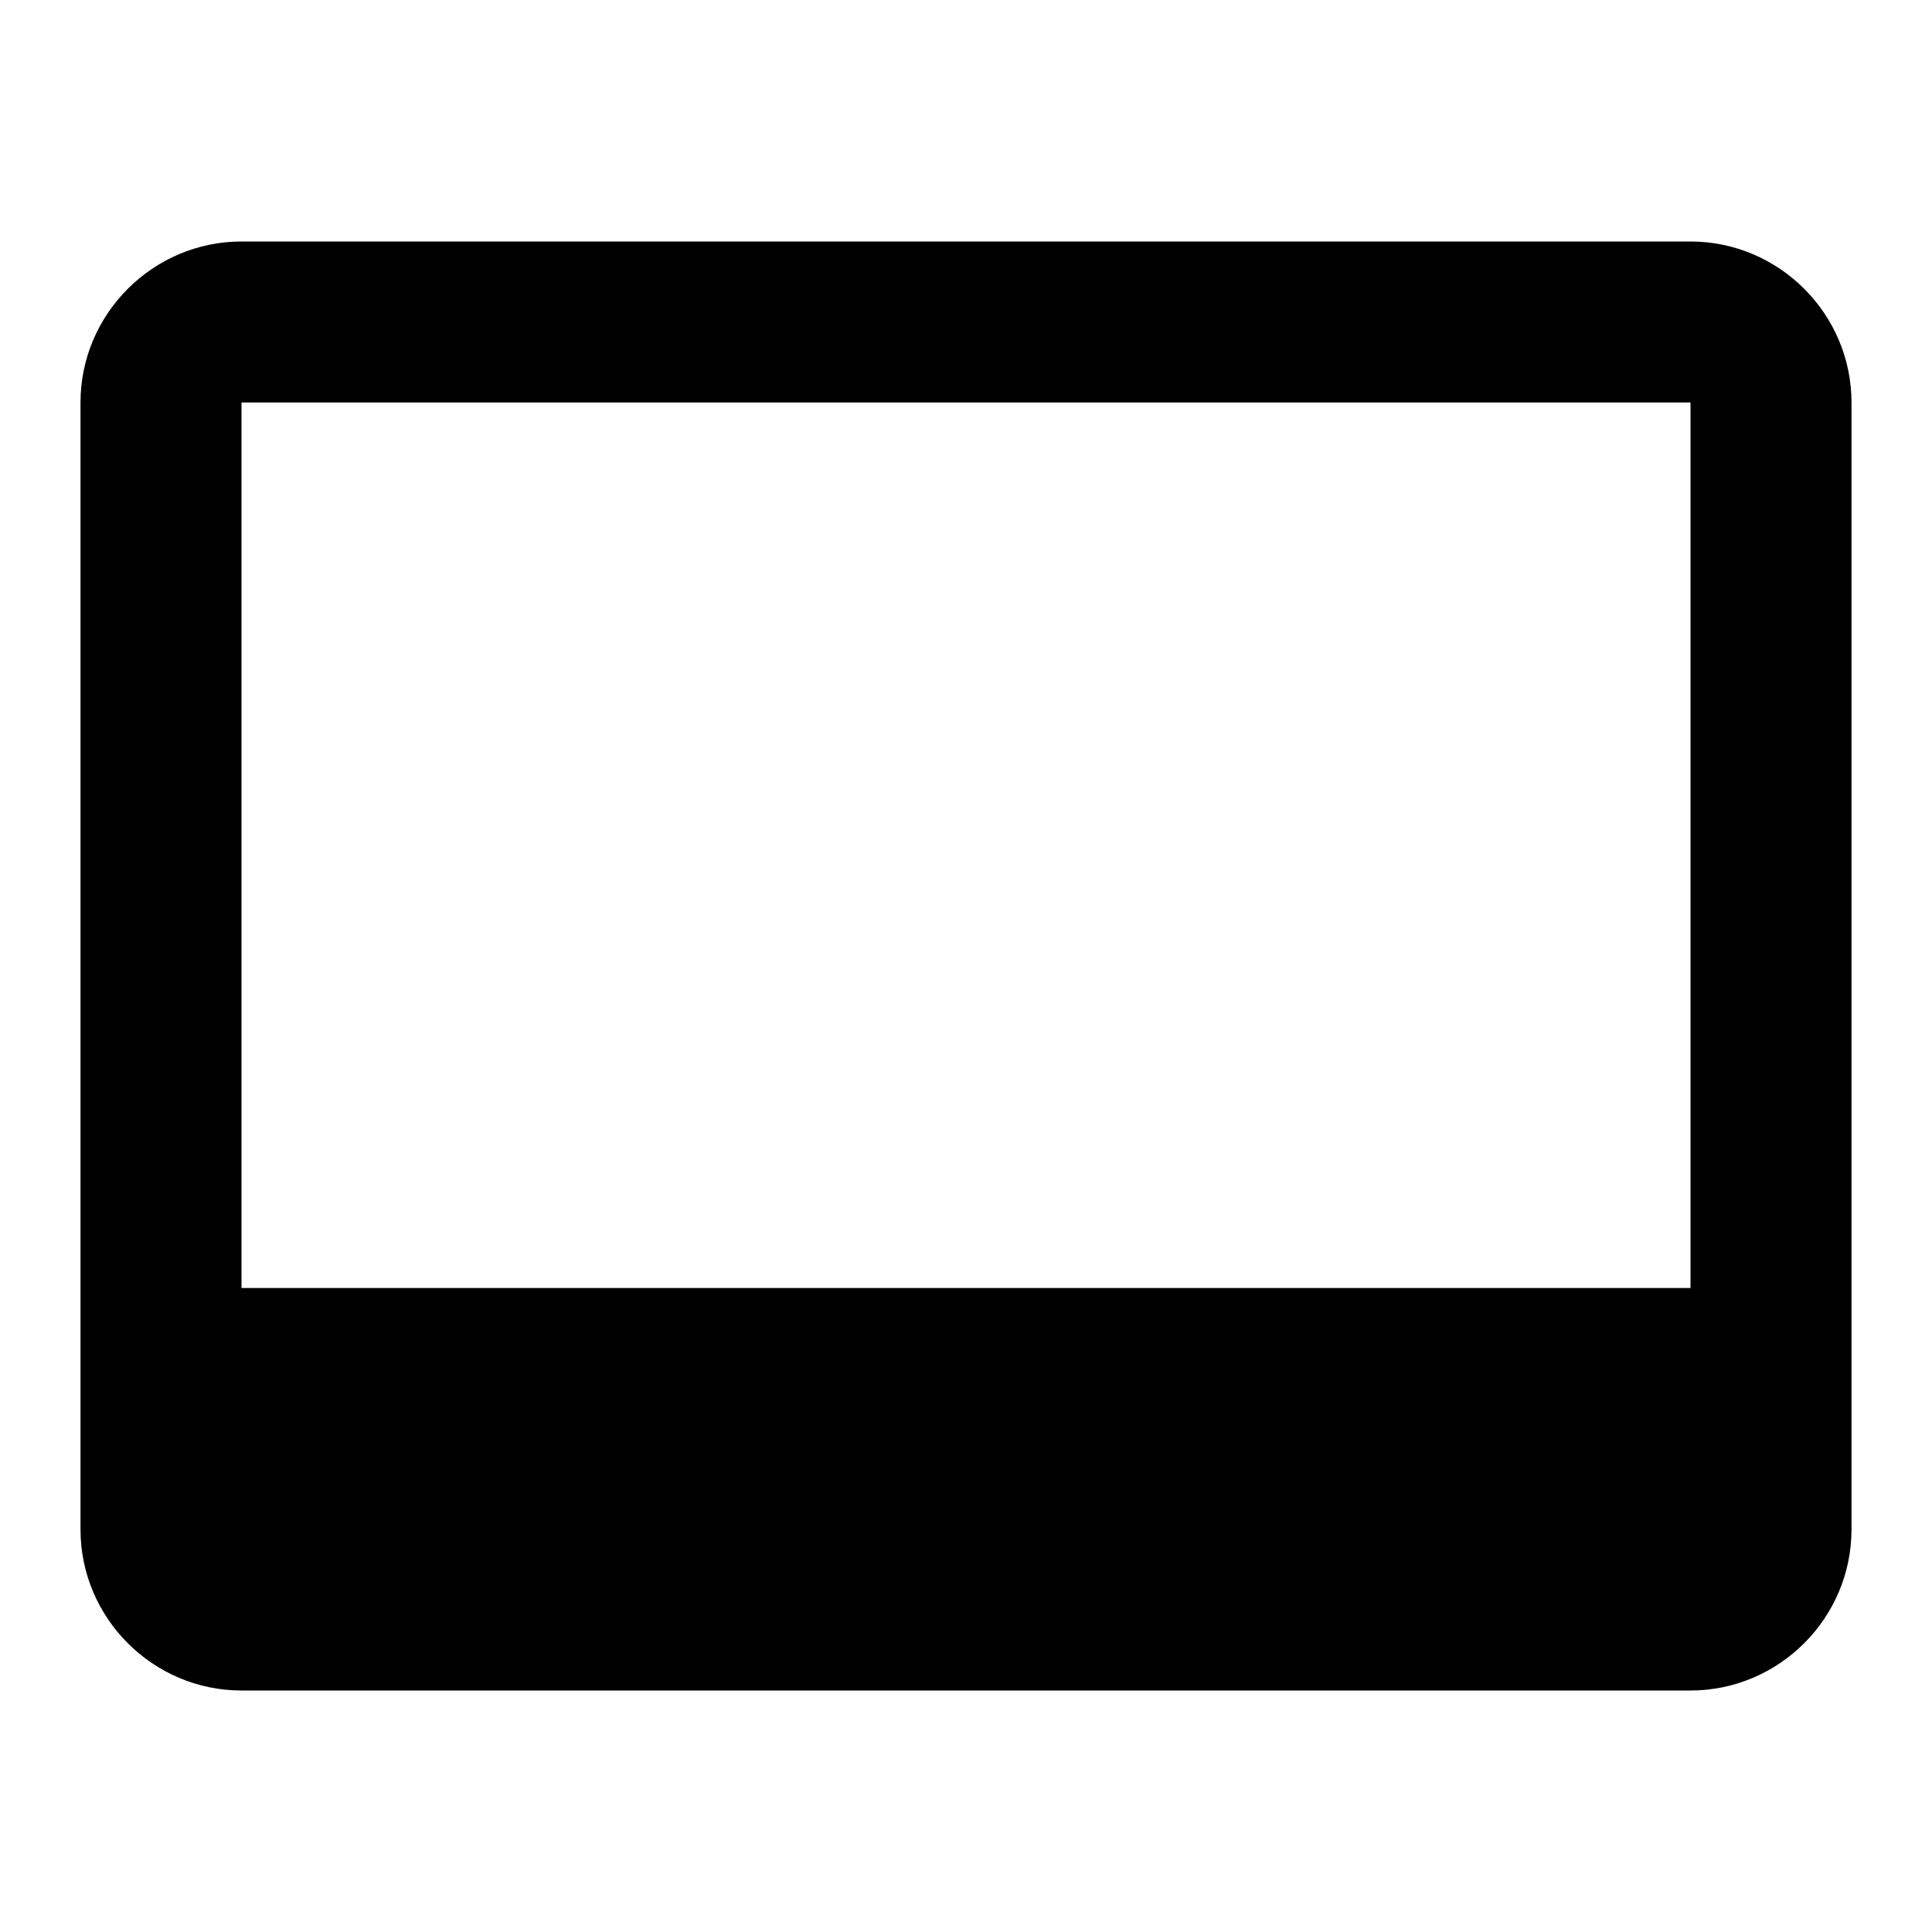
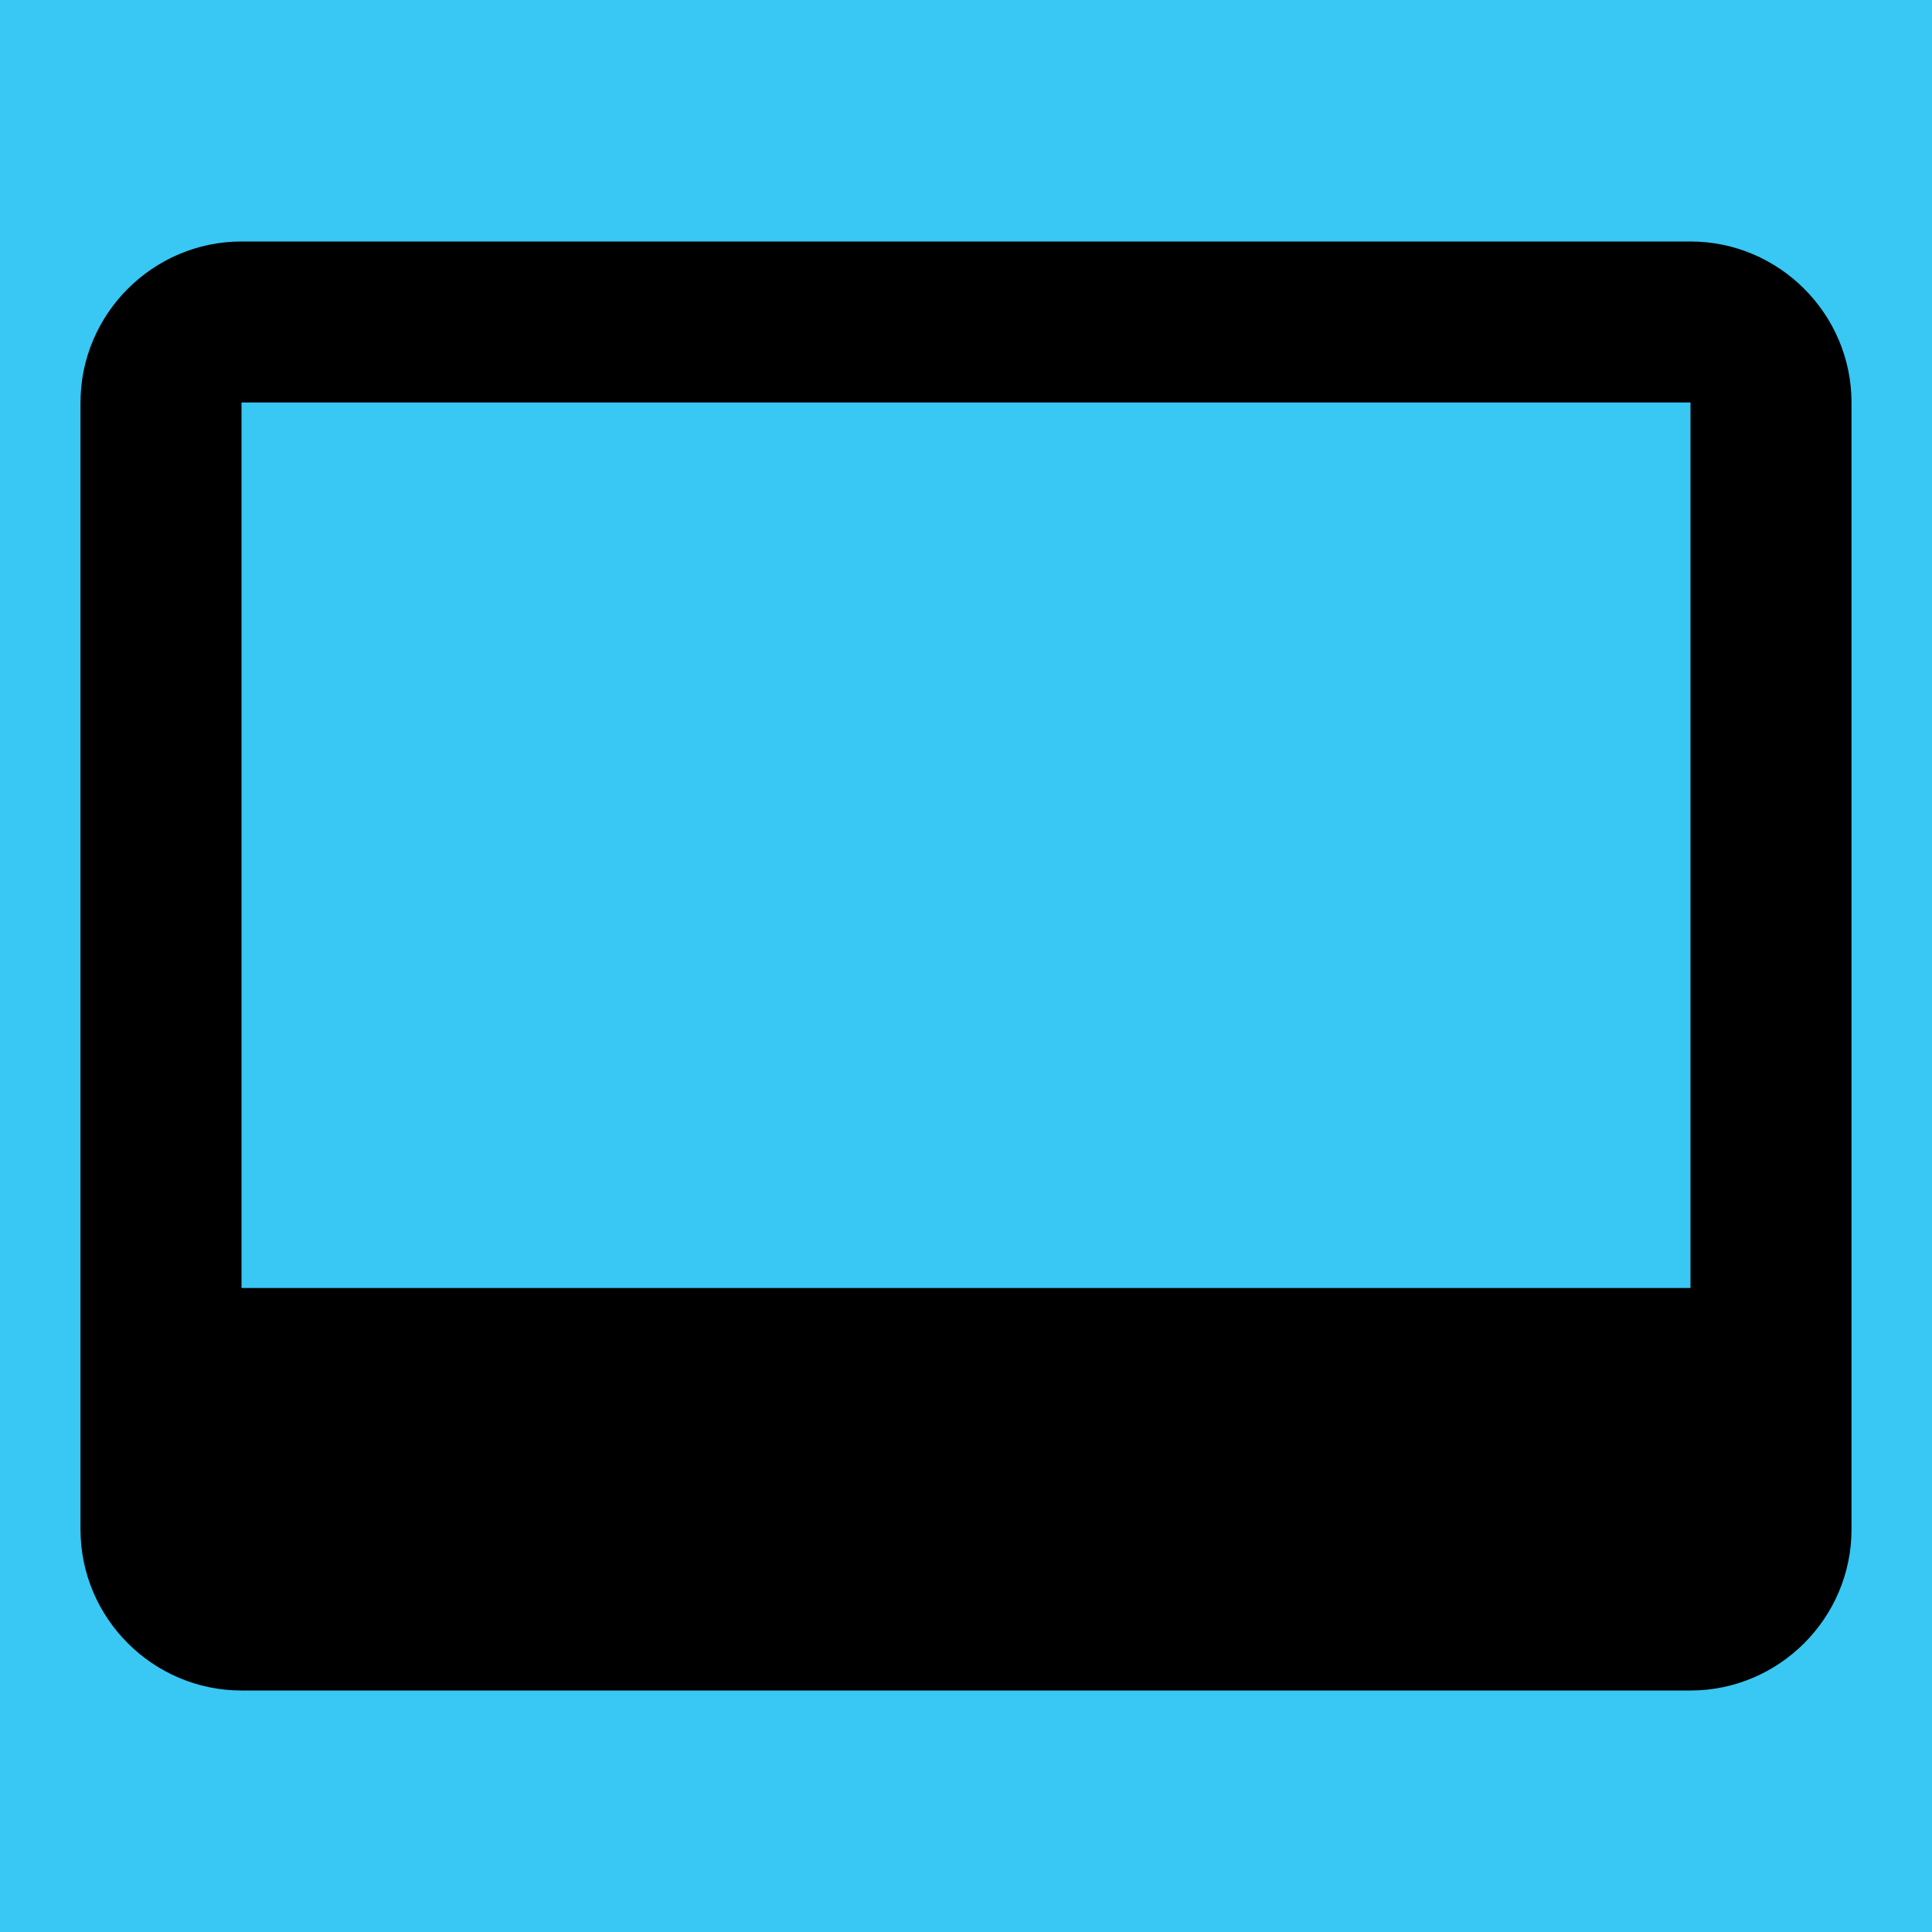
<svg xmlns="http://www.w3.org/2000/svg" height="24" viewBox="0 0 24 24" width="24">
-   <path d="M0 0h24v24H0V0z" fill="none" />
+   <path d="M0 0h24v24H0V0z" fill="#39C7F4" />
  <path d="M21 3H3c-1.1 0-2 .9-2 2v14c0 1.1.9 2 2 2h18c1.1 0 2-.9 2-2V5c0-1.1-.9-2-2-2zm0 13H3V5h18v11z" />
</svg>
